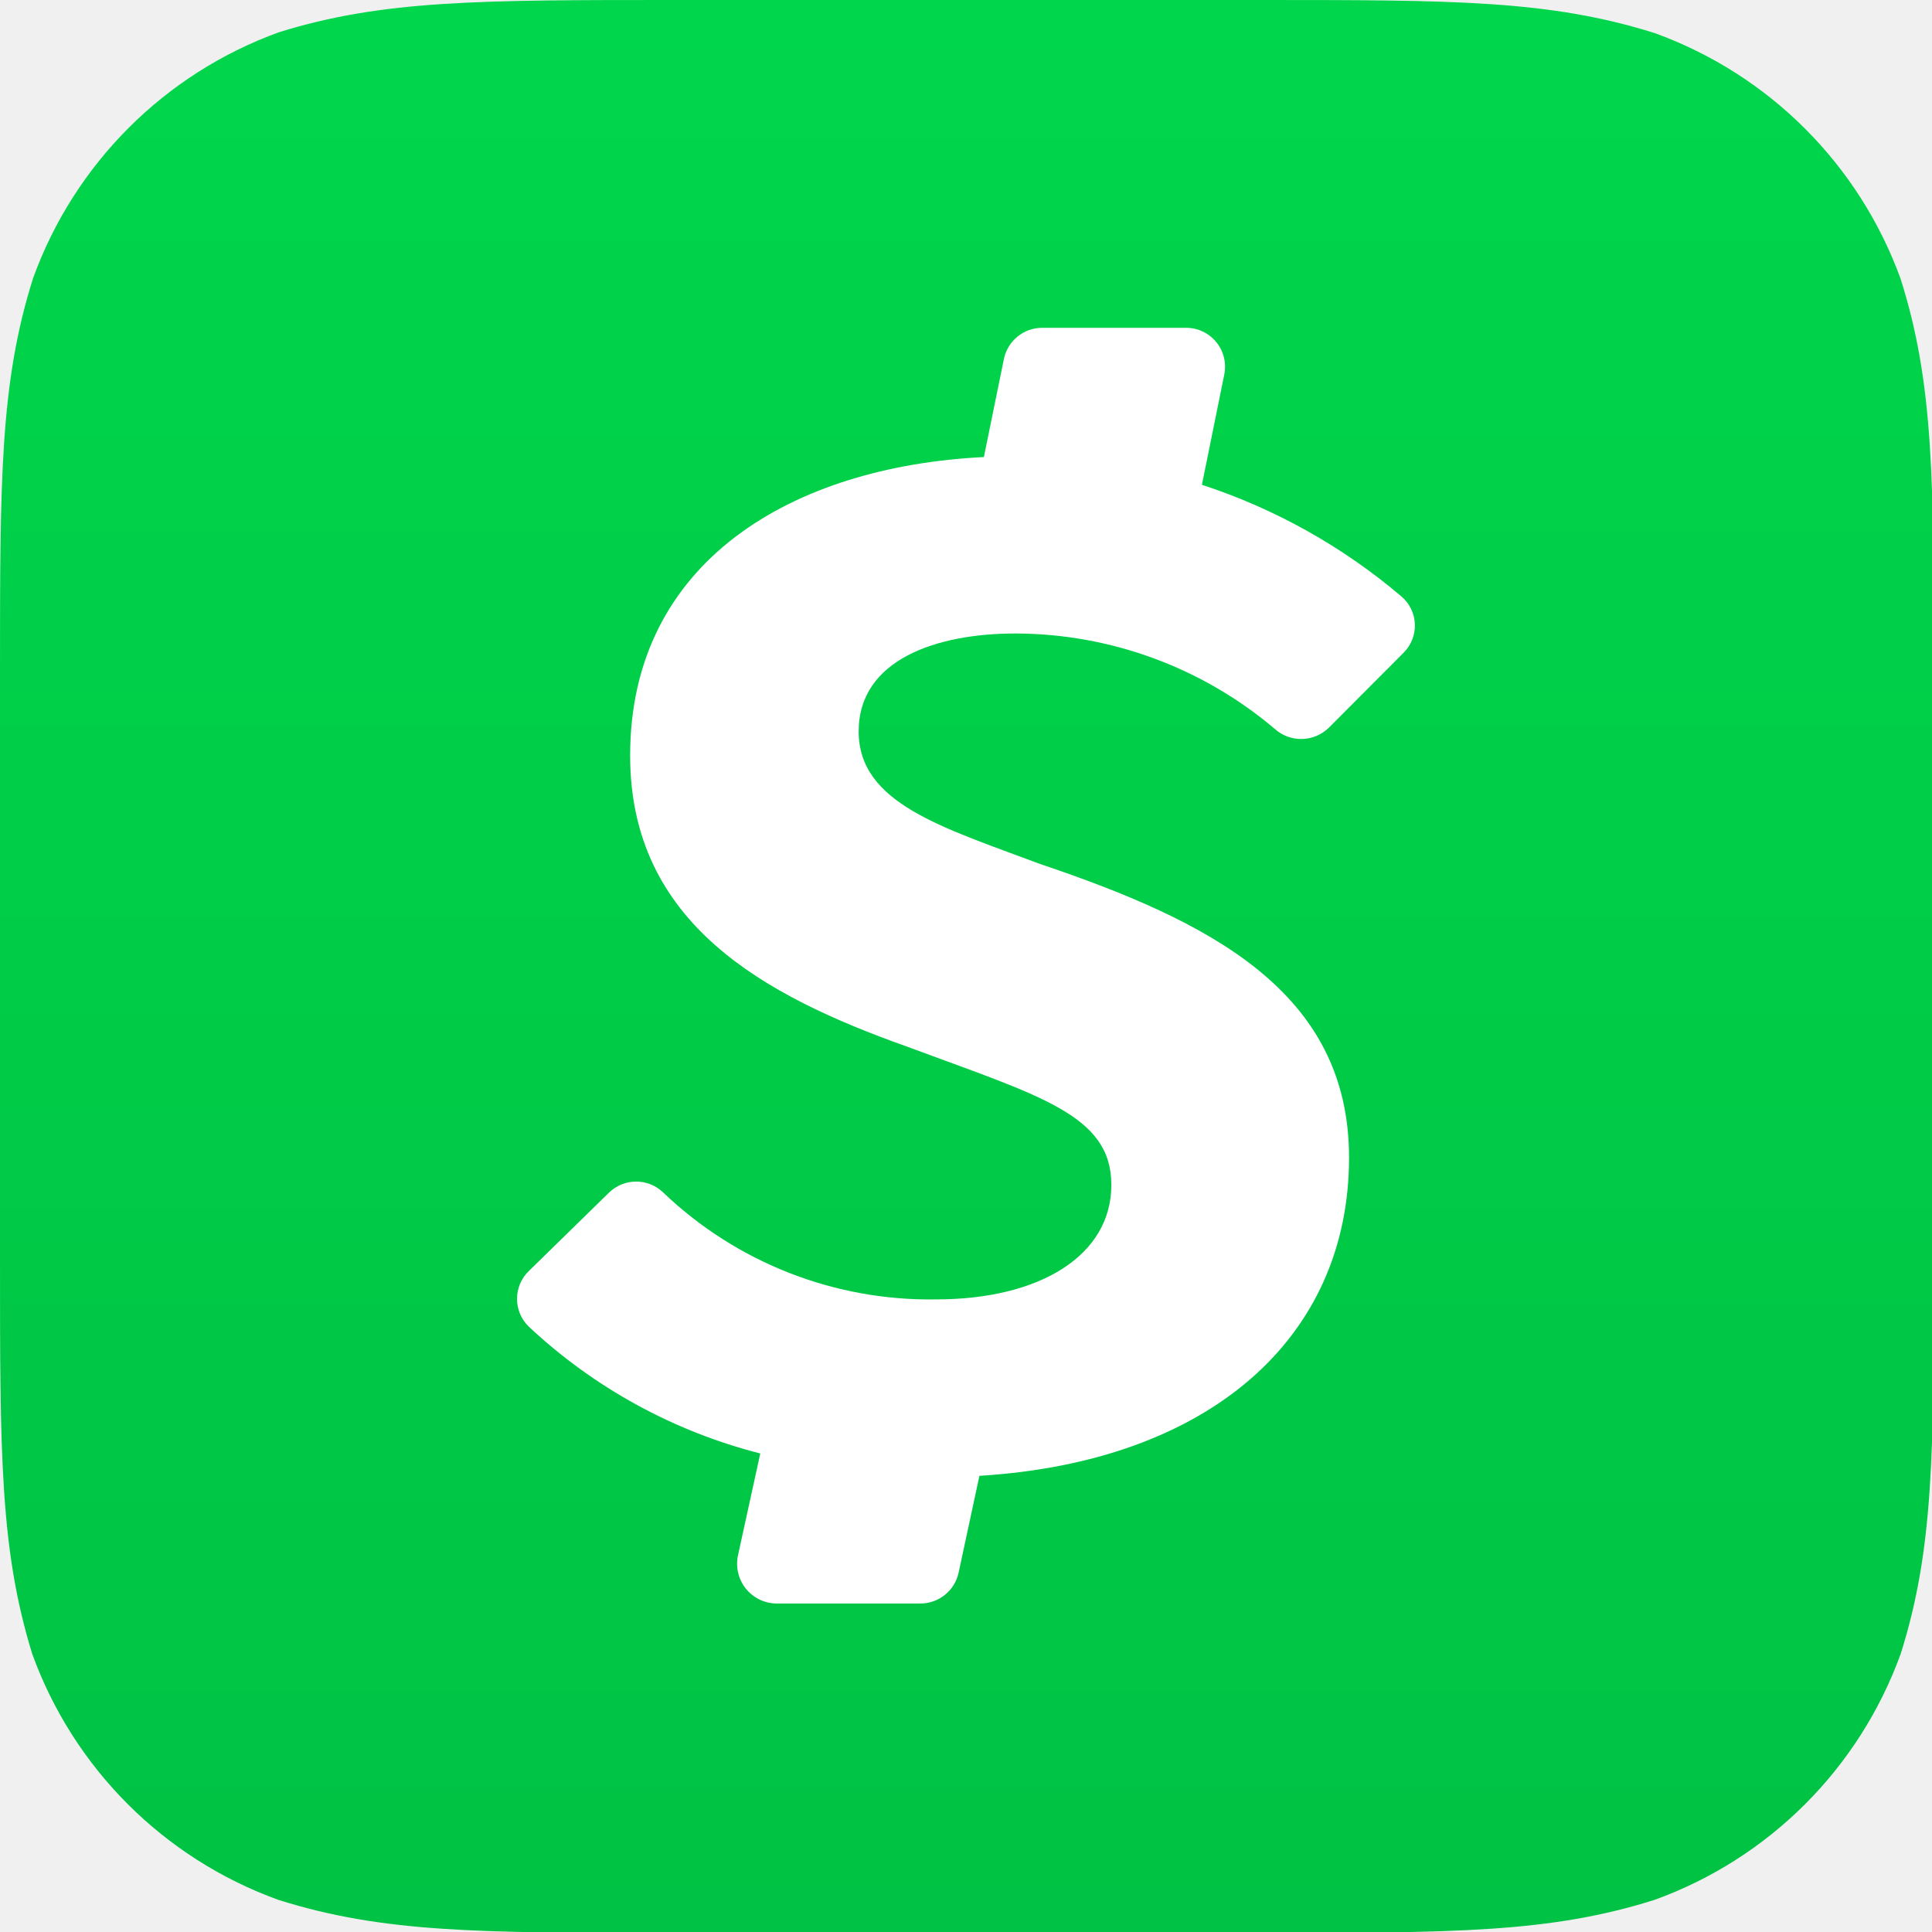
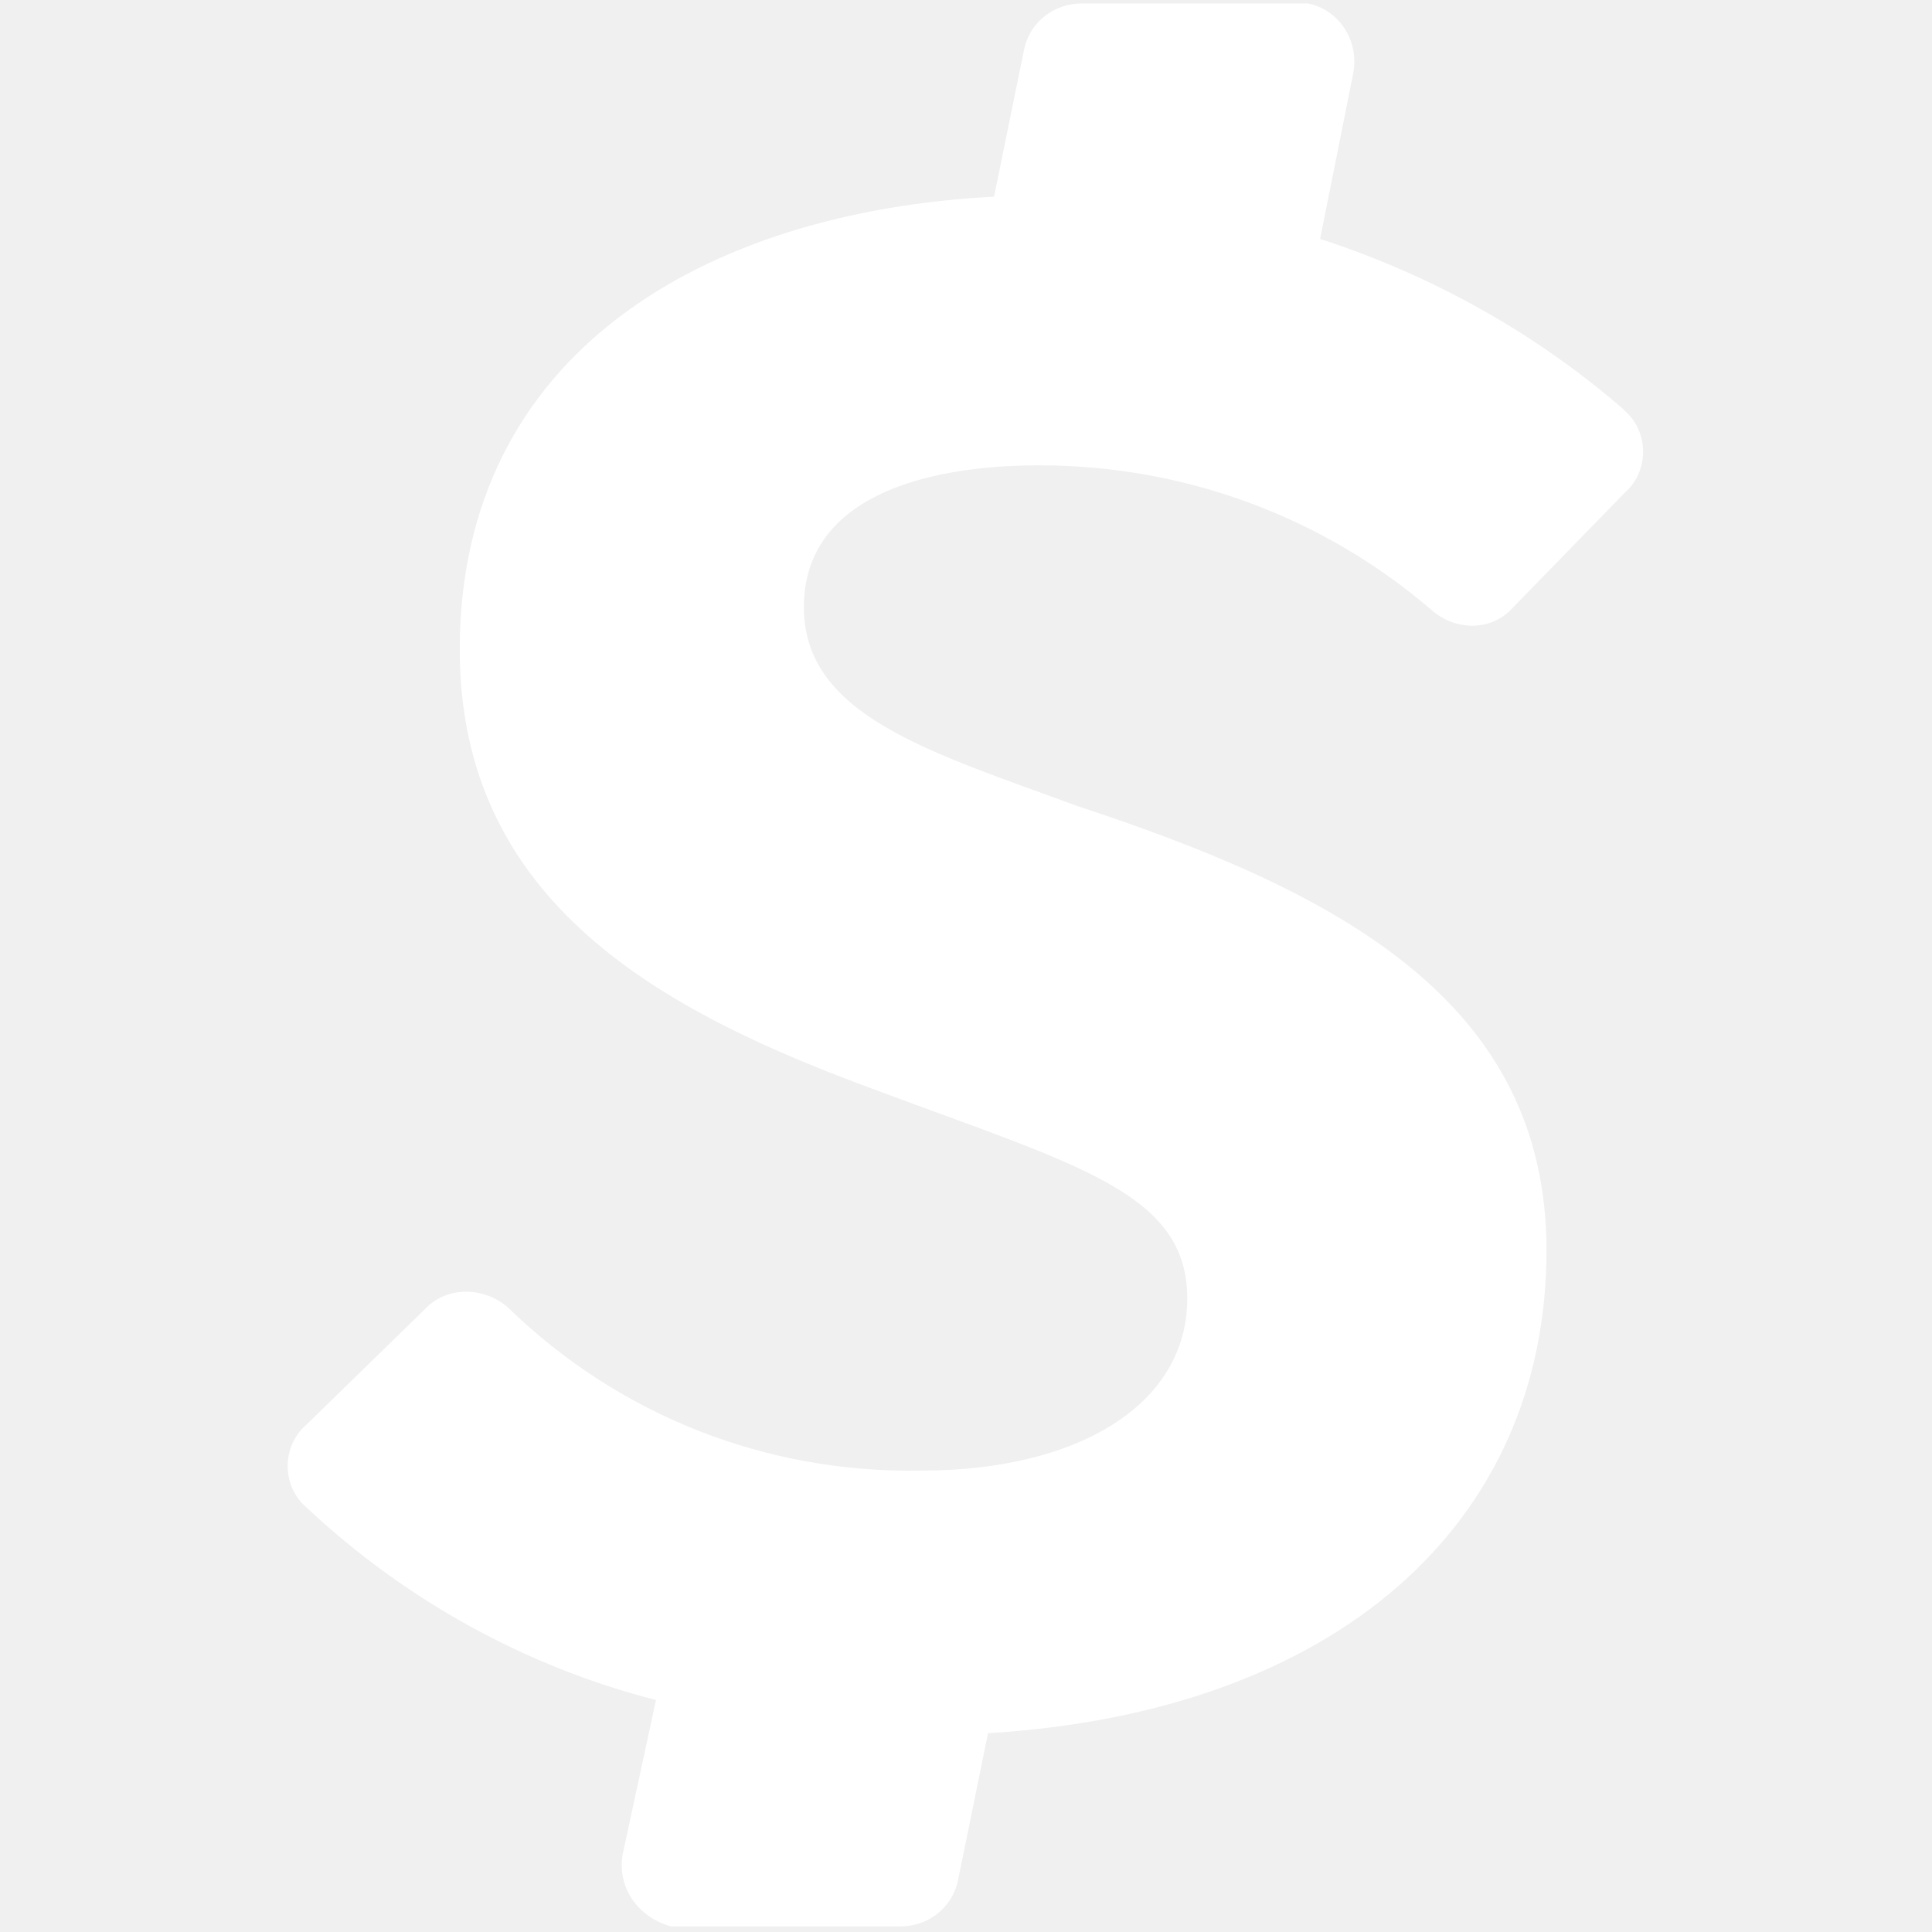
- <svg xmlns="http://www.w3.org/2000/svg" xmlns:xlink="http://www.w3.org/1999/xlink" id="Layer_1" data-name="Layer 1" viewBox="0 0 64 64">
-   <defs>
-     <style>.cls-1{fill-rule:evenodd;fill:url(#New_Gradient_Swatch_2);}.cls-2{fill:#fff;}</style>
-     <linearGradient id="New_Gradient_Swatch_2" x1="43.2" y1="86.4" x2="43.2" gradientUnits="userSpaceOnUse">
-       <stop offset="0" stop-color="#00c244" />
-       <stop offset="1" stop-color="#00d64b" />
-     </linearGradient>
-     <symbol id="RGB_Dollar" data-name="RGB Dollar" viewBox="0 0 86.4 86.4">
-       <path class="cls-1" d="M56.28,0C65,0,69.29,0,74,1.48a18.34,18.34,0,0,1,11,11c1.48,4.67,1.48,9,1.48,17.68V56.28c0,8.67,0,13-1.48,17.68a18.34,18.34,0,0,1-11,11c-4.67,1.48-9,1.48-17.68,1.48H30.12c-8.67,0-13,0-17.68-1.48a18.34,18.34,0,0,1-11-11C0,69.29,0,65,0,56.28V30.12c0-8.67,0-13,1.48-17.68a18.34,18.34,0,0,1,11-11C17.11,0,21.45,0,30.12,0Z" />
-       <path class="cls-2" d="M45.4,28.33A18,18,0,0,1,57,32.59a1.77,1.77,0,0,0,2.43-.05l3.34-3.35a1.71,1.71,0,0,0-.09-2.51,26.48,26.48,0,0,0-8.93-5l1-4.93a1.74,1.74,0,0,0-1.71-2.09H46.61a1.75,1.75,0,0,0-1.71,1.37L44,20.44c-8.56.42-15.82,4.66-15.82,13.35,0,7.51,6,10.74,12.34,13,6,2.23,9.18,3.06,9.18,6.2s-3.17,5.12-7.84,5.12a17.26,17.26,0,0,1-12.19-4.77,1.74,1.74,0,0,0-2.44,0l-3.58,3.5a1.73,1.73,0,0,0,0,2.49A23.71,23.71,0,0,0,34,65l-1,4.57a1.78,1.78,0,0,0,1.7,2.14h6.45a1.75,1.75,0,0,0,1.72-1.38L43.8,66c10.26-.63,16.53-6.15,16.53-14.23,0-7.44-6.25-10.58-13.84-13.14C42.15,37,38.4,35.93,38.4,32.71S41.9,28.33,45.4,28.33Z" />
-     </symbol>
-   </defs>
-   <use width="64" height="64" xlink:href="#RGB_Dollar" />
+ <svg xmlns="http://www.w3.org/2000/svg" xmlns:xlink="http://www.w3.org/1999/xlink" version="1.1" id="Layer_1" x="0px" y="0px" viewBox="0 0 64 64" style="enable-background:new 0 0 64 64;" xml:space="preserve">
+   <style type="text/css">
+ 	.st0{fill:#FFFFFF;}
+ </style>
+   <symbol id="RGB_Dollar" viewBox="-22.6 -32 45 64">
+     <path class="st0" d="M2.4-16.6c4.8,0,9.4,1.7,13,4.8c0.8,0.7,2,0.7,2.7-0.1l3.7-3.8c0.8-0.7,0.8-2,0-2.7c0,0-0.1-0.1-0.1-0.1   c-2.9-2.5-6.3-4.4-10-5.6l1.1-5.5c0.2-1.1-0.5-2.1-1.5-2.3c-0.1,0-0.3,0-0.4,0H3.8c-0.9,0-1.7,0.6-1.9,1.5l-1,4.9   c-9.6,0.5-17.7,5.2-17.7,15c0,8.4,6.7,12,13.8,14.6C3.7,6.6,7.3,7.5,7.3,11s-3.6,5.7-8.8,5.7c-5.1,0.1-10-1.8-13.7-5.4   c-0.8-0.7-2-0.7-2.7,0l-4,3.9c-0.8,0.7-0.8,2,0,2.7c0,0,0,0,0,0c3.3,3.1,7.3,5.3,11.6,6.4l-1.1,5.1c-0.2,1.1,0.5,2.1,1.6,2.4   c0.1,0,0.2,0,0.4,0h7.2c0.9,0,1.7-0.6,1.9-1.5l1-4.9c11.5-0.7,18.5-6.9,18.5-16c0-8.3-7-11.9-15.5-14.7c-4.9-1.8-9.1-3-9.1-6.6   S-1.5-16.6,2.4-16.6z" />
+   </symbol>
+   <g>
+     <defs>
+       <rect id="SVGID_1_" width="64" height="64" />
+     </defs>
+     <clipPath id="SVGID_00000031926049870734804350000017612823412807515052_">
+       <use xlink:href="#SVGID_1_" style="overflow:visible;" />
+     </clipPath>
+     <g style="clip-path:url(#SVGID_00000031926049870734804350000017612823412807515052_);">
+       <use xlink:href="#RGB_Dollar" width="45" height="64" id="XMLID_00000003788443749446224530000008446952048098981045_" x="-22.6" y="-32" transform="matrix(1 0 0 1 32.0296 32.0148)" style="overflow:visible;" />
+     </g>
+   </g>
</svg>
